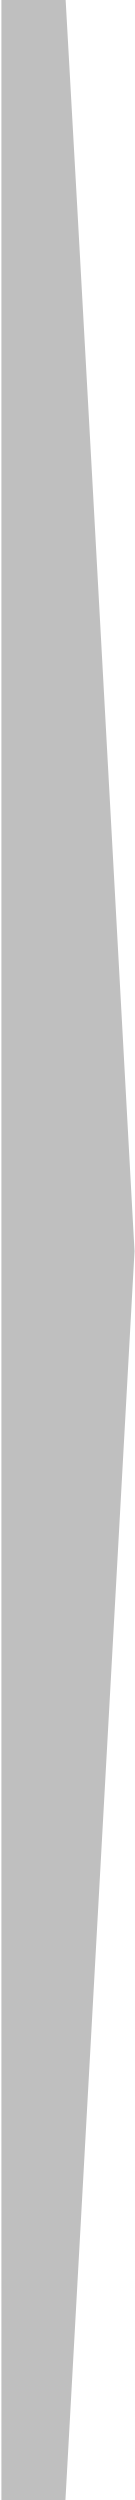
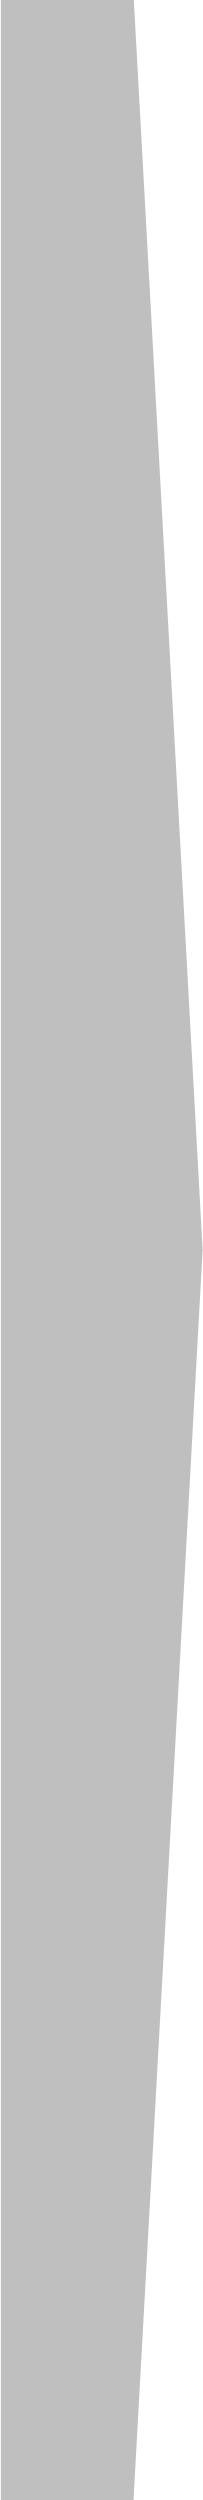
- <svg xmlns="http://www.w3.org/2000/svg" width="41px" height="762px" viewBox="0 0 41 762" version="1.1">
-   <g id="Welcome" stroke="none" stroke-width="1" fill="none" fill-rule="evenodd" fill-opacity="1">
-     <g id="Desktop" transform="translate(-736, -5)" fill="#bfbfbf">
-       <path d="M1137.711,385.229 C1066.599,389.163 939.723,396.181 757.086,406.283 C572.579,396.238 445.456,389.241 375.717,385.292 L375.717,365.711 L1137.711,365.711 L1137.711,385.229 Z" id="Combined-Shape" transform="translate(756.7139, 385.9971) scale(1, -1) rotate(-90) translate(-756.7139, -385.9971) " />
+ <svg xmlns="http://www.w3.org/2000/svg" width="83px" height="1024px" viewBox="0 0 83 1024" version="1.1">
+   <g id="Welcome" stroke="none" stroke-width="1" fill="none" fill-rule="evenodd">
+     <g id="Desktop-HD" transform="translate(-1101, 0)" fill="#BFBFBF">
+       <path d="M1654.682,525.124 L1142.682,553.318 L630.682,524.996 L630.682,470.682 L1654.682,470.682 L1654.682,525.124 Z" id="Combined-Shape" transform="translate(1142.682, 512) rotate(-90) translate(-1142.682, -512) " />
    </g>
  </g>
</svg>
